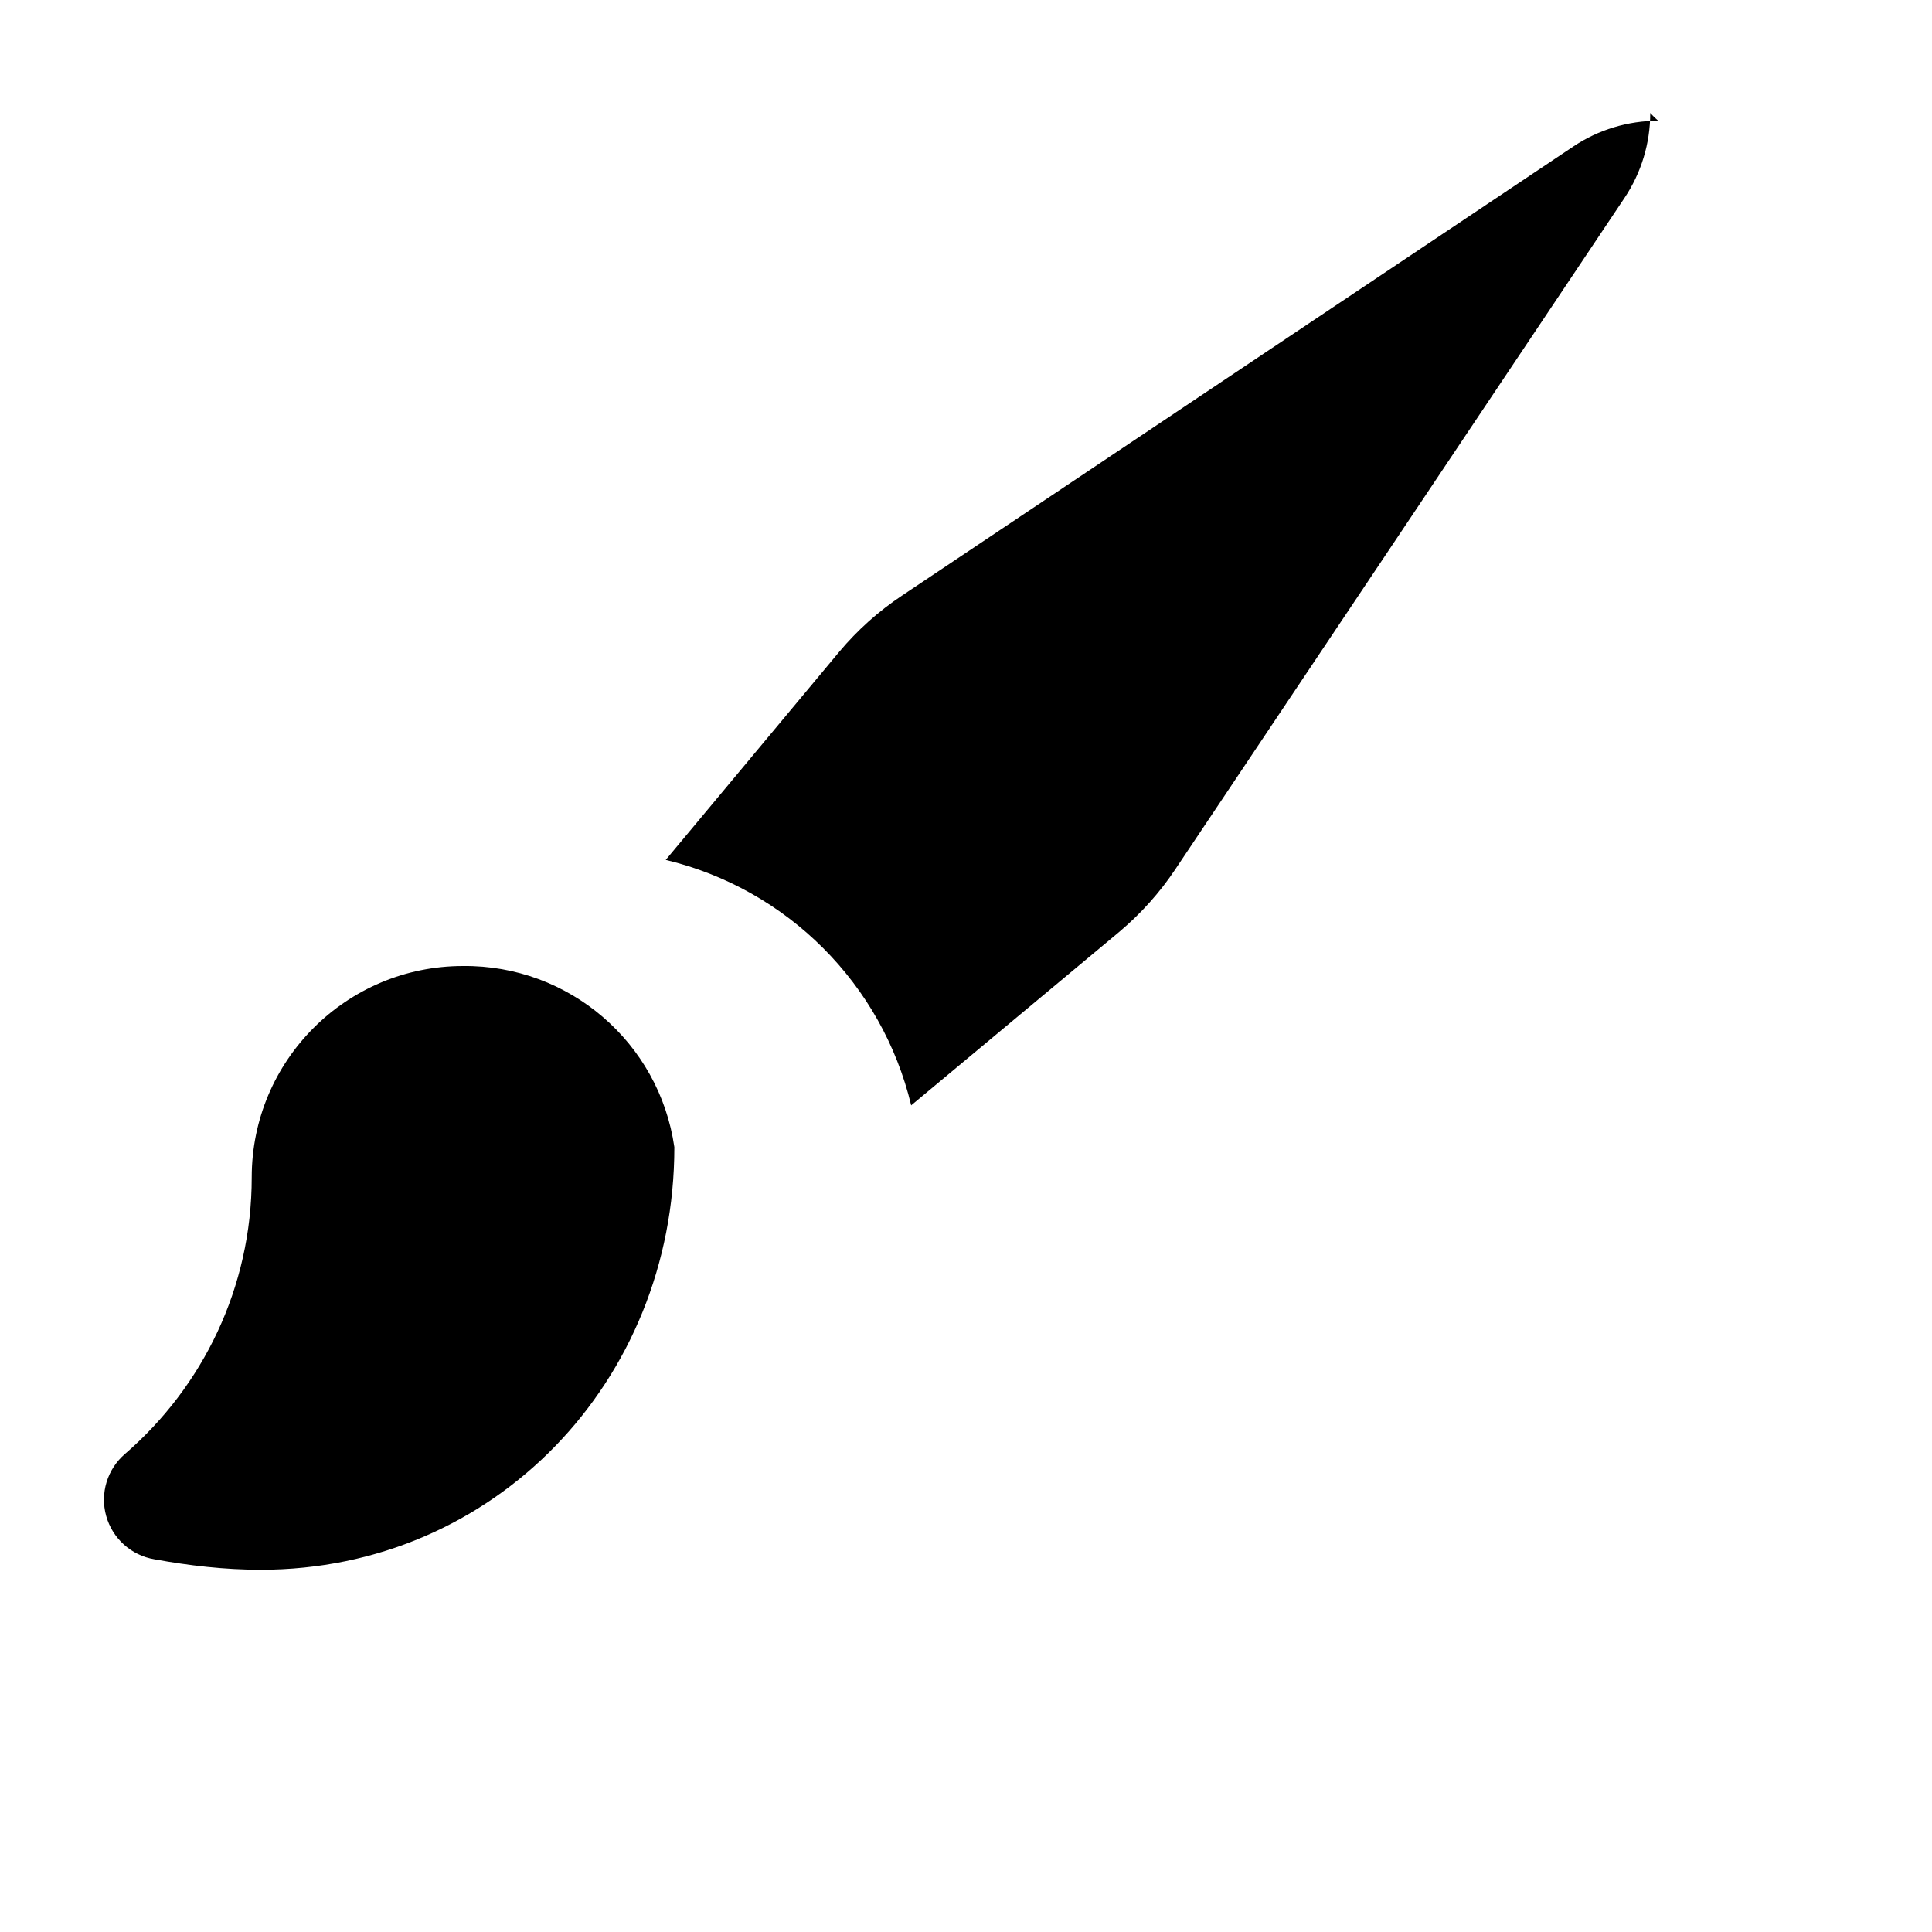
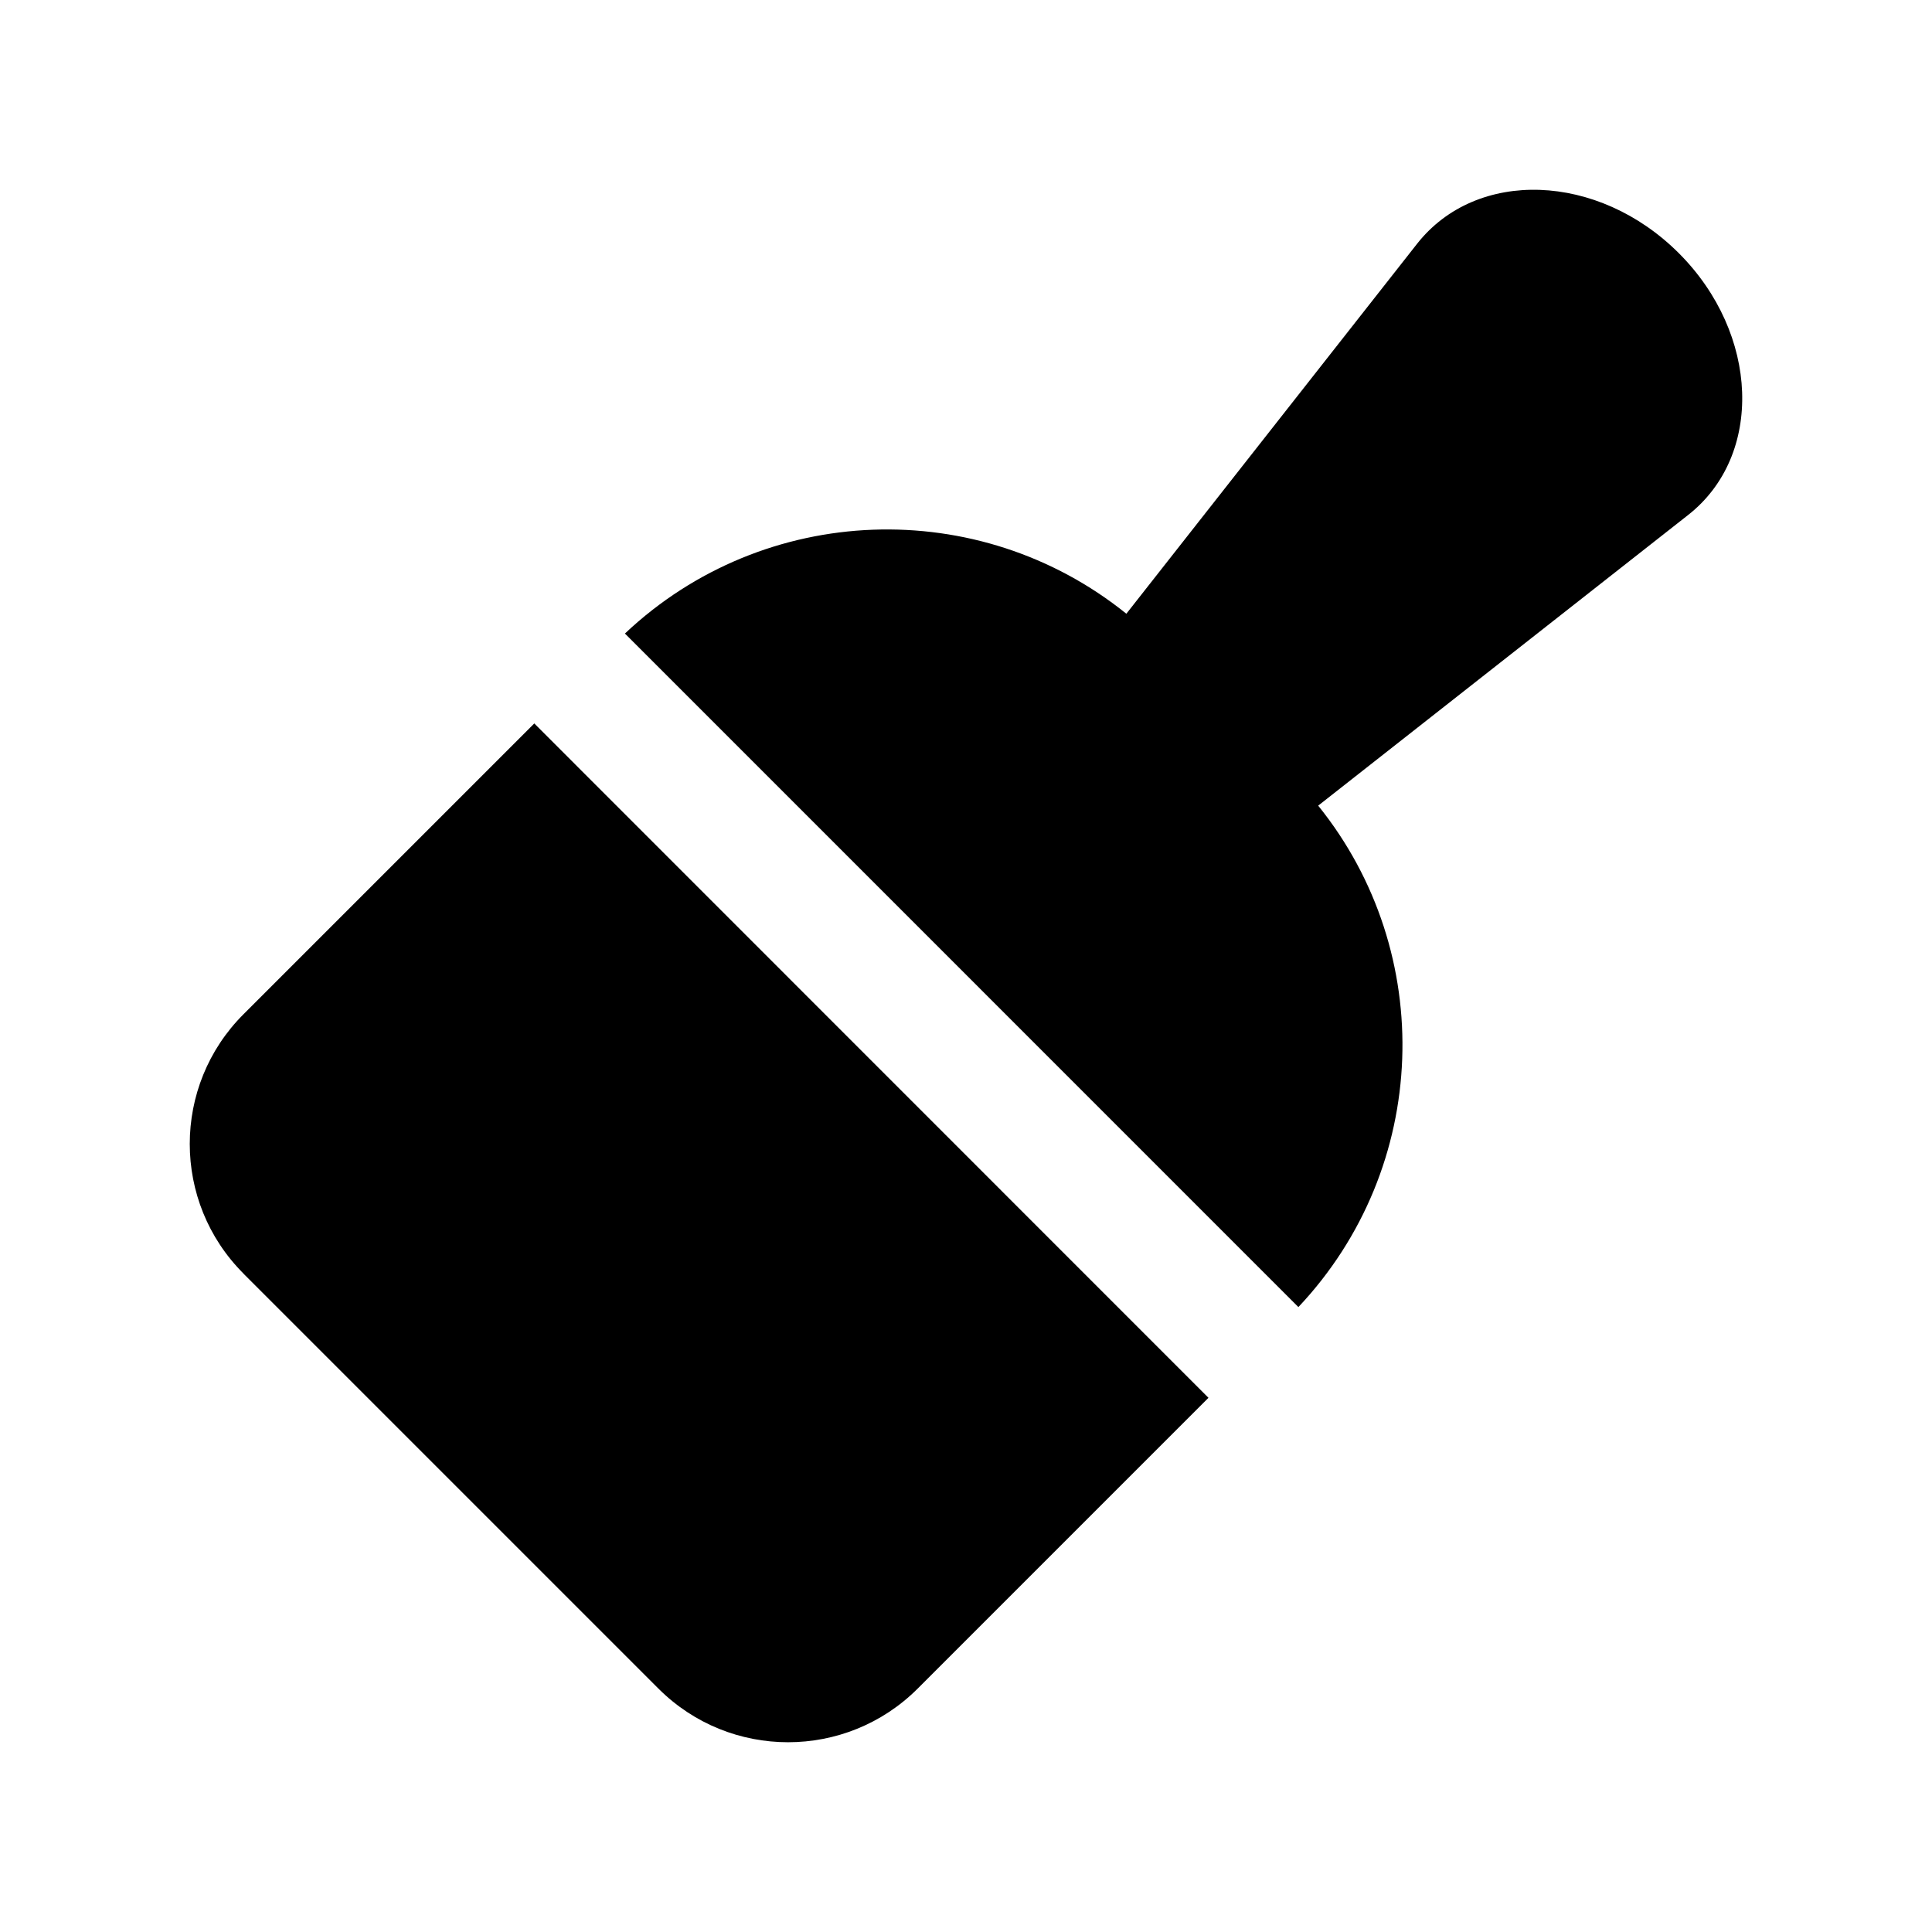
<svg xmlns="http://www.w3.org/2000/svg" id="m" viewBox="0 0 24 24">
-   <path fill-rule="evenodd" d="M20.599 1.5c-.376 0-.743.111-1.055.32L11.203 7.4c-.29.193-.552.428-.777.696l-2.156 2.586a4.126 4.126 0 0 1 3.049 3.049l2.585-2.155c.268-.226.503-.487.696-.777l5.58-8.34c.209-.313.32-.68.32-1.056A.904.904 0 0 0 20.599 1.5ZM5.752 12a2.625 2.625 0 0 0-2.625 2.625c0 1.372-.61 2.602-1.573 3.435a.75.75 0 0 0 .365 1.31c.427.078.868.13 1.32.13 2.9 0 5.138-2.34 5.138-5.25A2.625 2.625 0 0 0 5.752 12Z" clip-rule="evenodd" />
+   <path d="M15.012 17.364L11.4 20.976C10.511 21.865 9.068 21.865 8.179 20.976L3.024 15.821V15.82C2.135 14.931 2.135 13.489 3.024 12.6L6.637 8.987L15.012 17.364ZM17.603 3.029C18.342 2.089 19.853 2.143 20.855 3.145C21.857 4.147 21.911 5.659 20.971 6.397L16.375 10.008C17.849 11.836 17.766 14.501 16.129 16.237L7.763 7.87C9.499 6.233 12.163 6.15 13.992 7.624L17.603 3.029Z" />
</svg>
